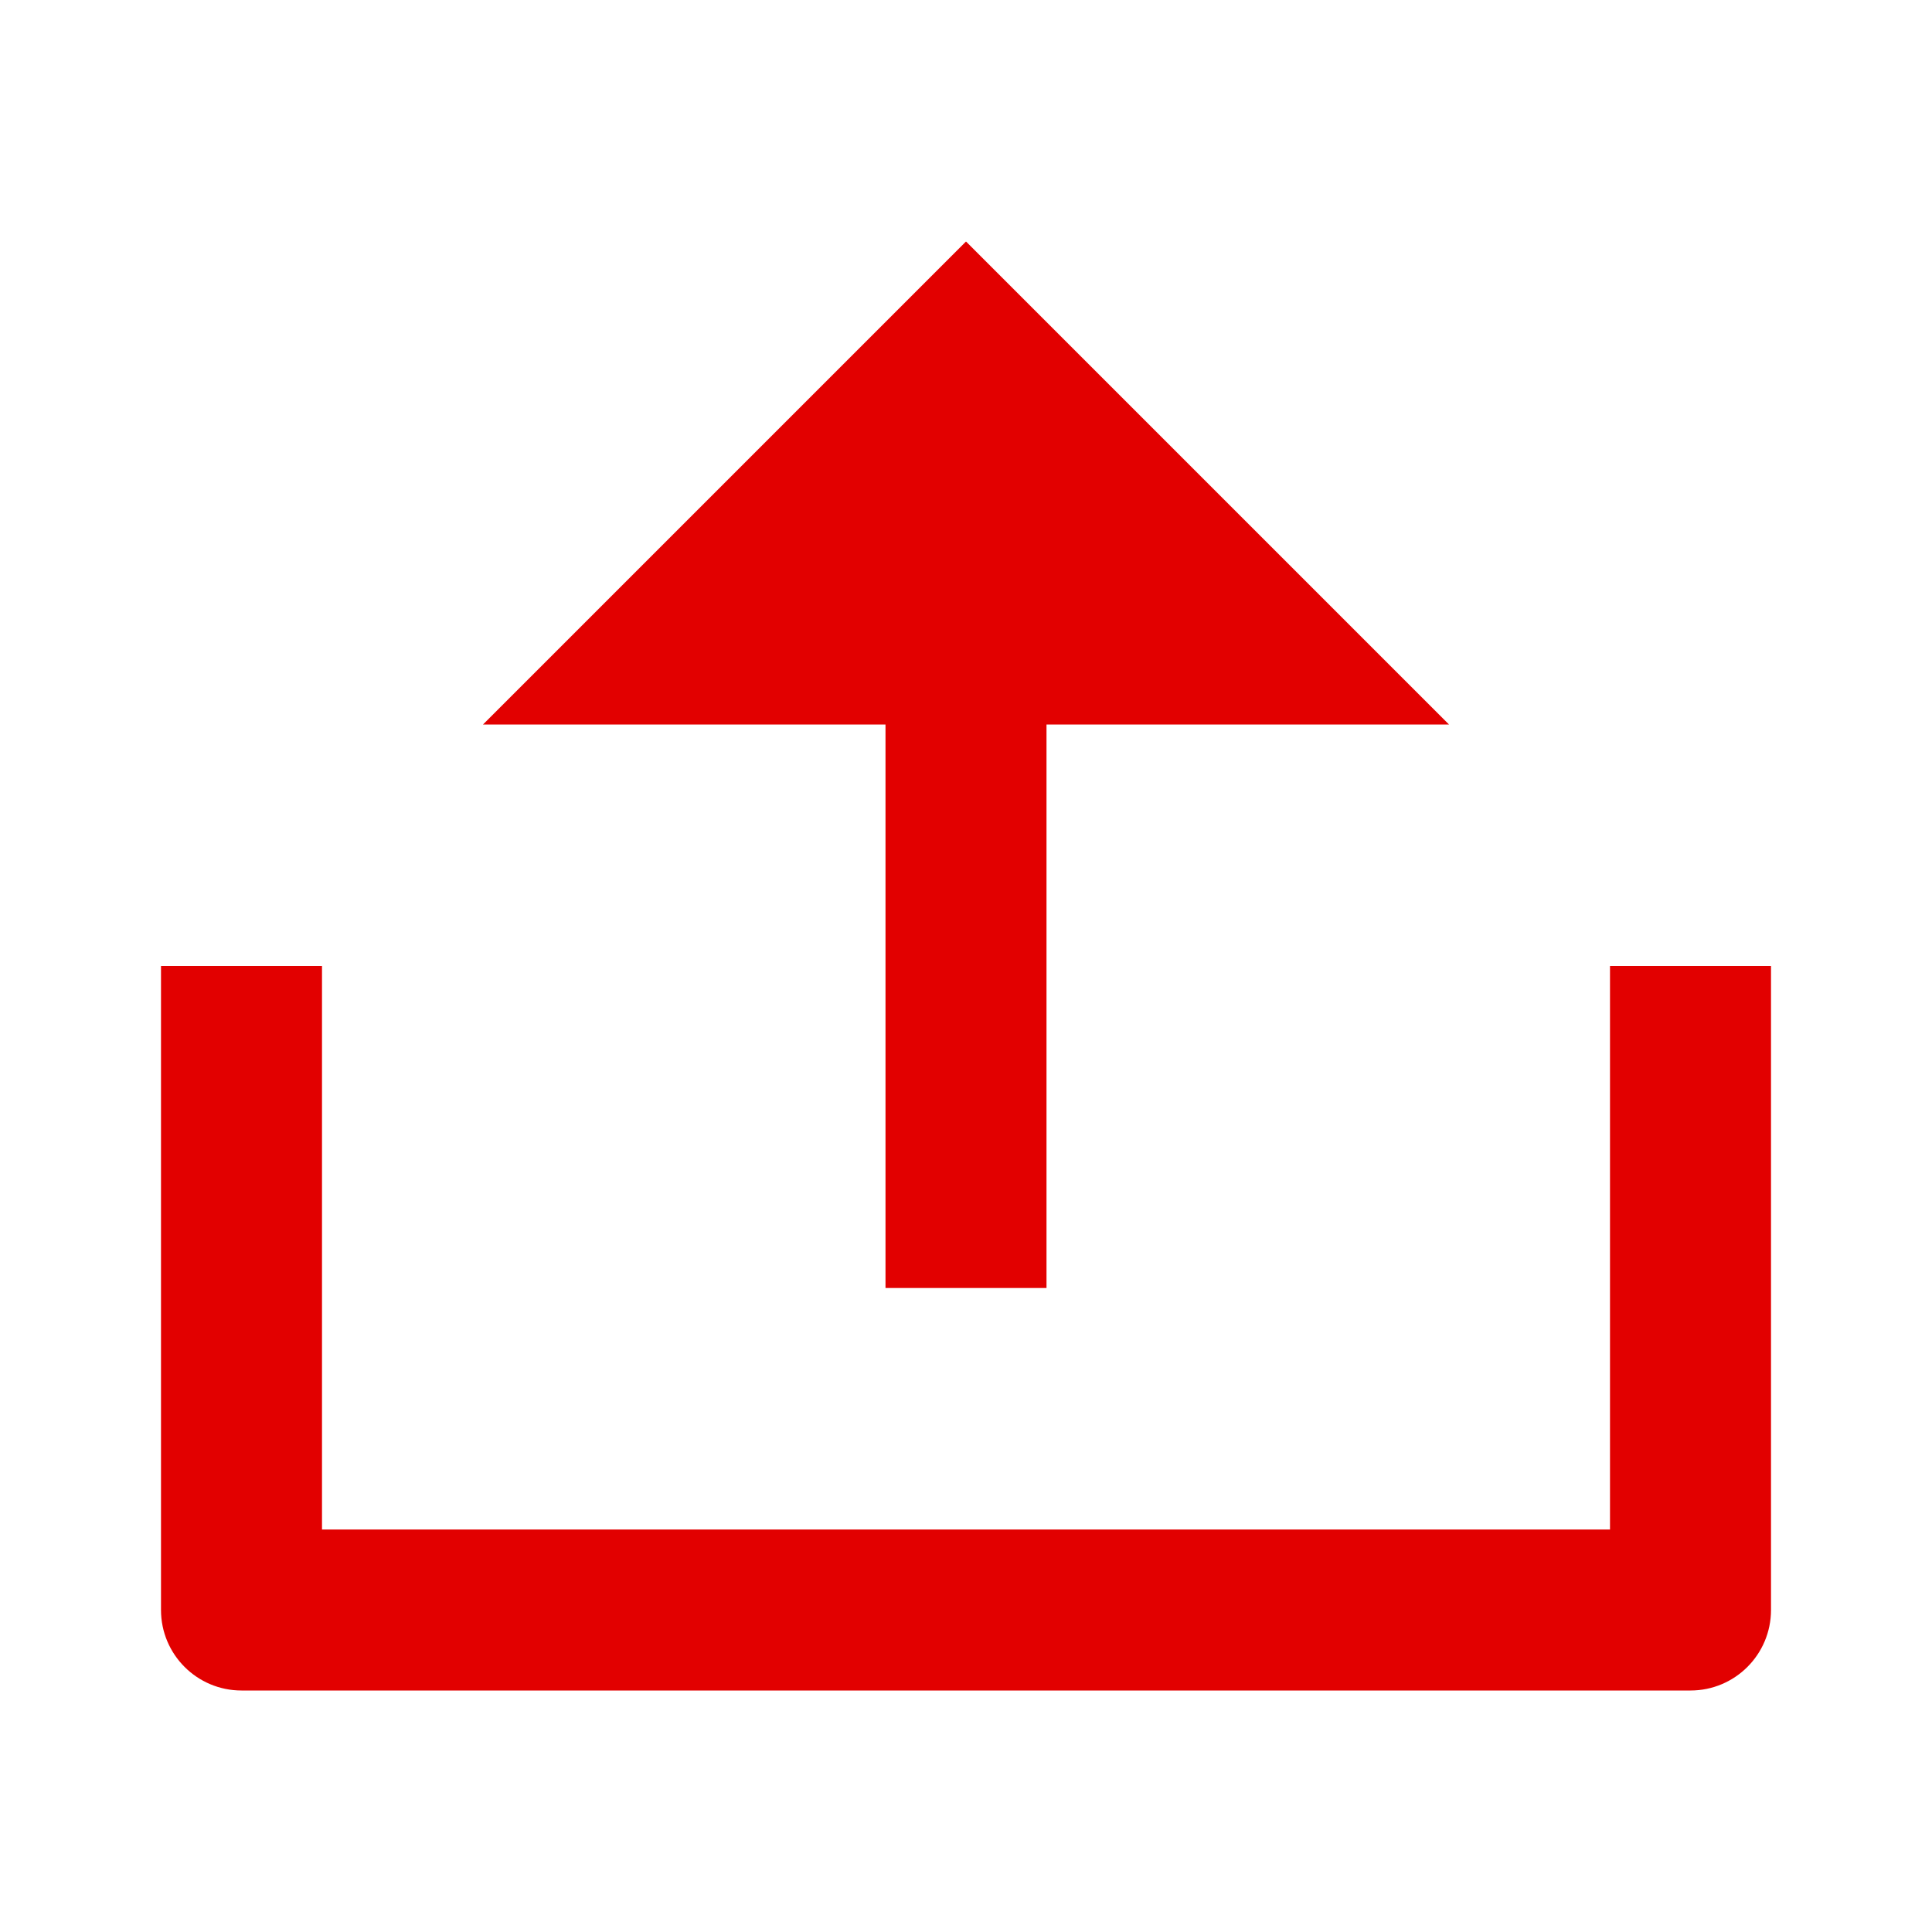
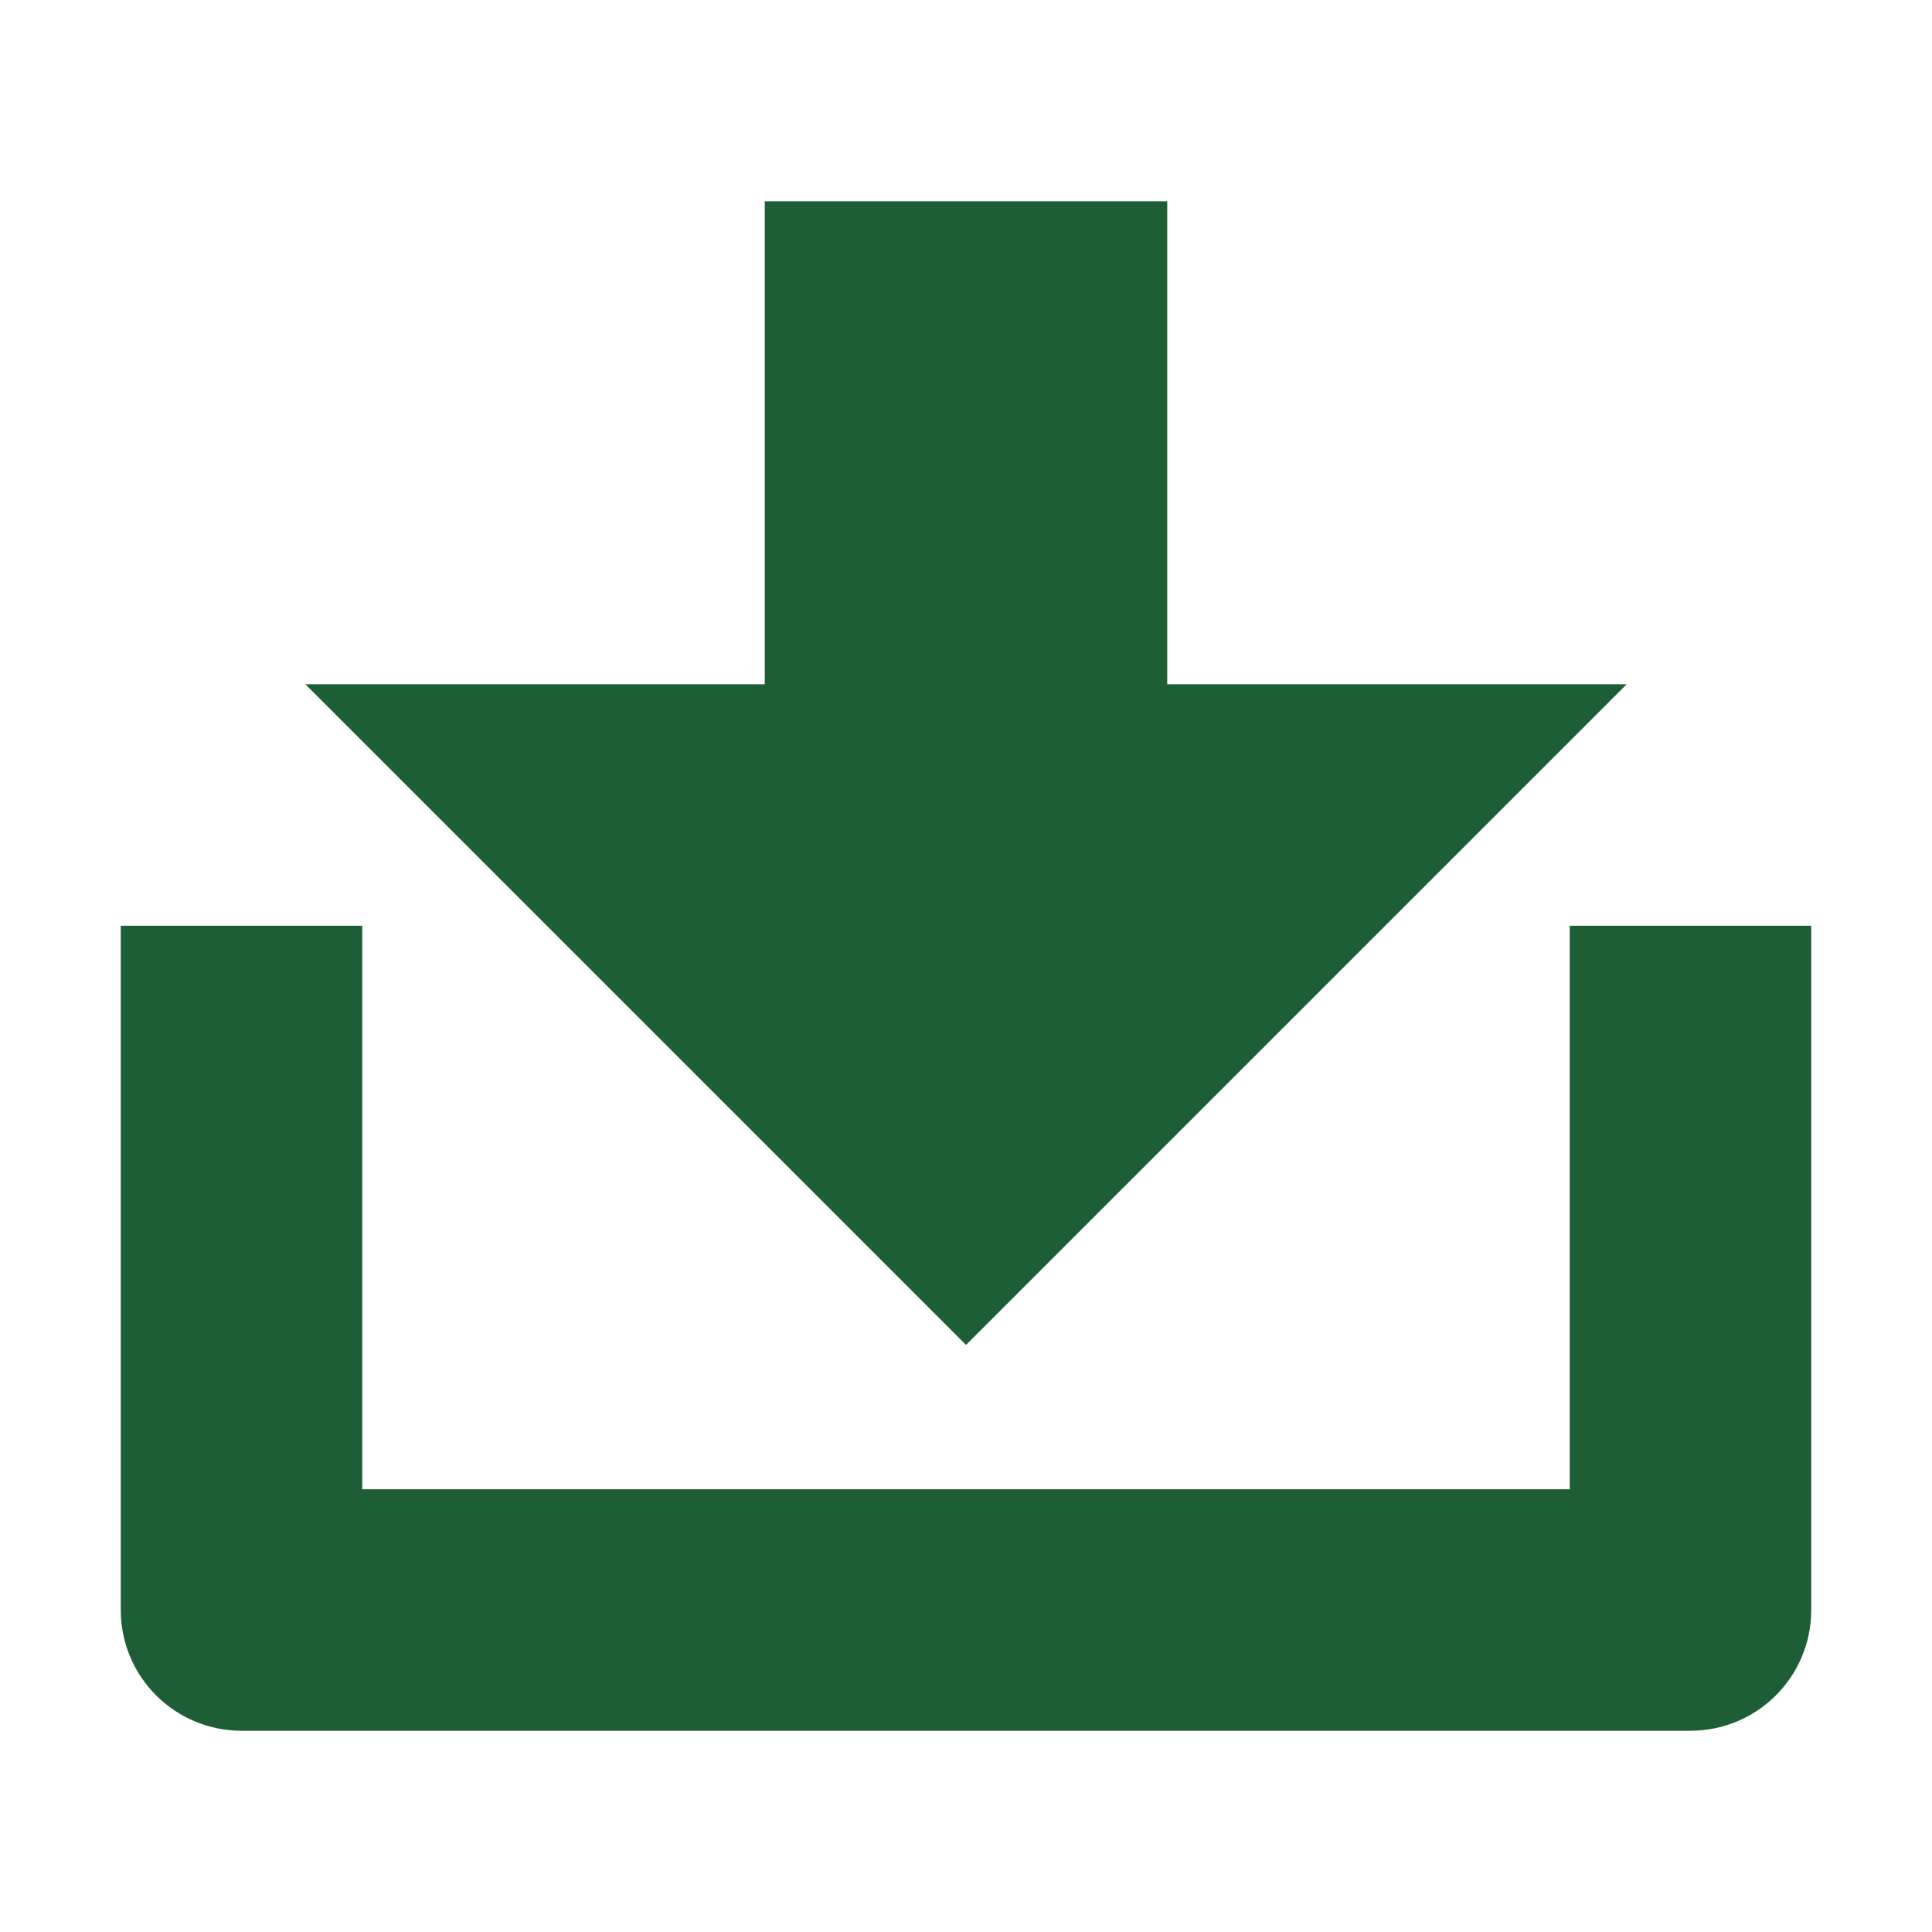
<svg xmlns="http://www.w3.org/2000/svg" viewBox="0 0 24 24" width="24" height="24" version="1.1" id="svg6">
  <defs id="defs10" />
  <path fill="none" d="M0 0h24v24H0z" id="path2" />
-   <path d="M4 19h16v-7h2v8a1 1 0 0 1-1 1H3a1 1 0 0 1-1-1v-8h2v7zm9-10v7h-2V9H6l6-6 6 6h-5z" fill="rgba(194,71,71,1)" id="path4" style="fill:#e20000;fill-opacity:1" />
+   <path d="M4 19h16v-7h2v8a1 1 0 0 1-1 1H3a1 1 0 0 1-1-1v-8h2v7zM14 9h5l-7 7-7-7h5V3h4v6z" fill="rgba(30,94,55,1)" id="path4" style="fill:#1e5e37;fill-opacity:1;stroke:#1e5e37;stroke-opacity:1" />
</svg>
